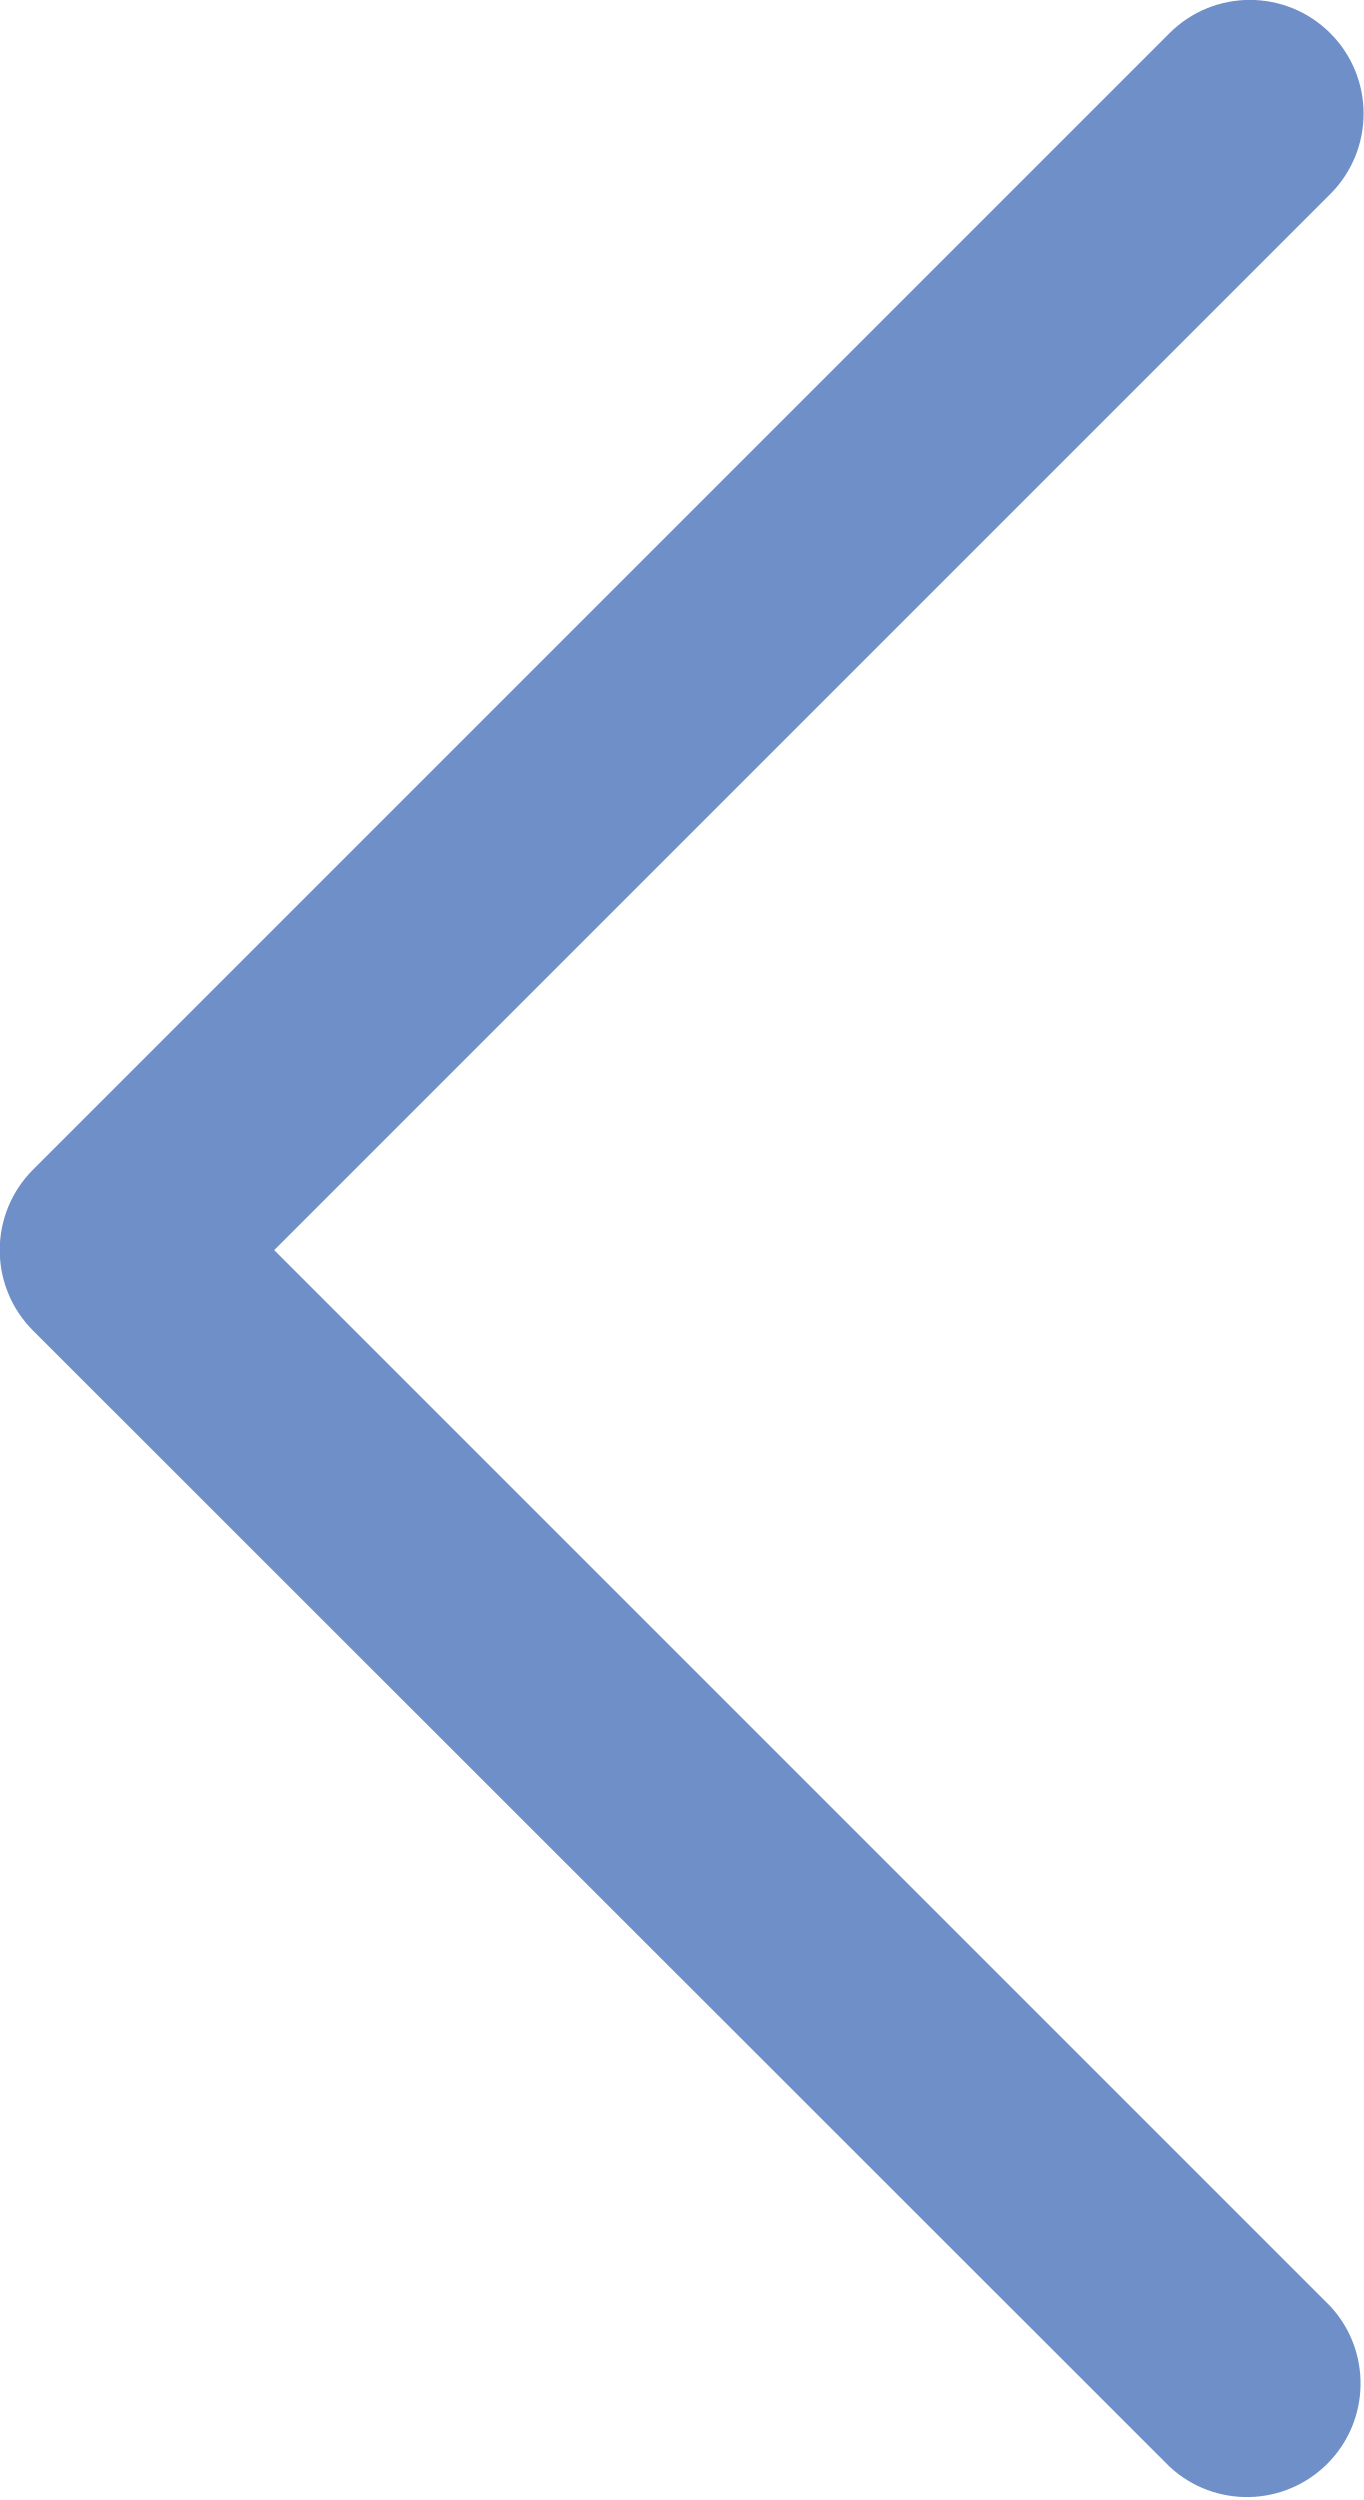
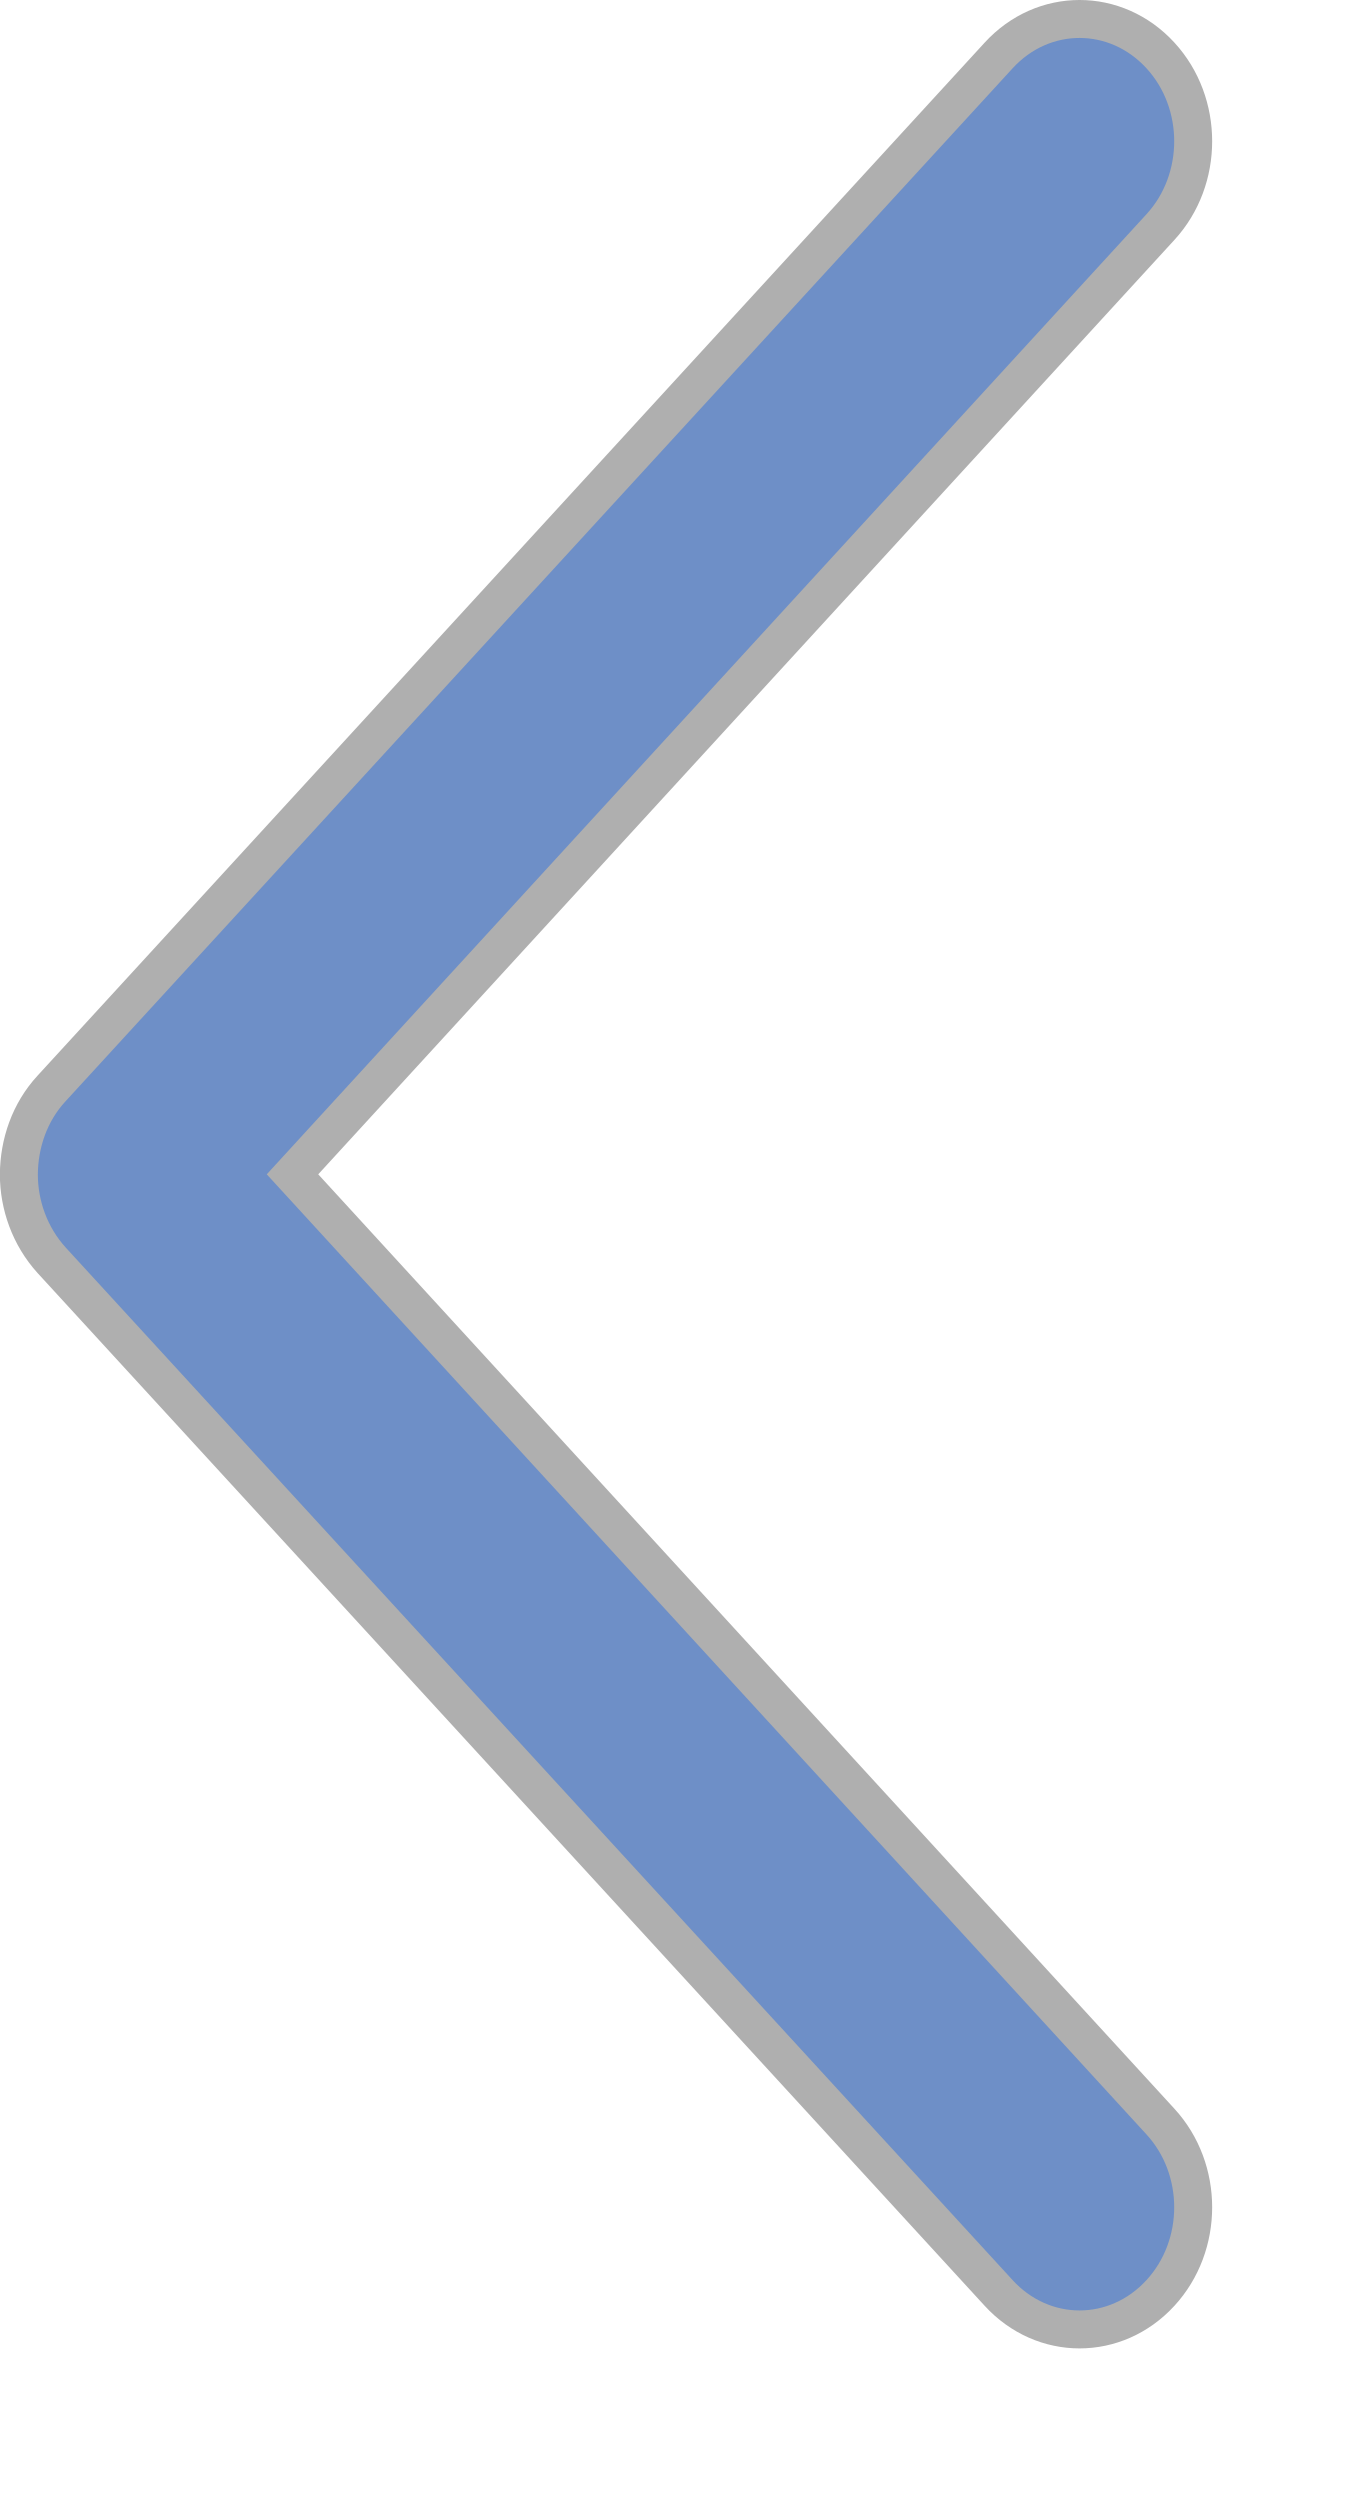
- <svg xmlns="http://www.w3.org/2000/svg" width="5.461" height="10.011" viewBox="0 0 5.461 10.011">
-   <g id="Group_15765" data-name="Group 15765" transform="translate(7.73 -1.994) rotate(90)">
-     <g id="Group_15761" data-name="Group 15761" transform="translate(0 0)">
-       <path id="Path_3361" data-name="Path 3361" d="M5.006,5.461a.454.454,0,0,1-.322-.133L.133.777A.455.455,0,0,1,.777.133L5.006,4.362,9.235.133a.455.455,0,0,1,.643.643L5.328,5.328A.454.454,0,0,1,5.006,5.461Z" transform="translate(1.994 2.27)" fill="#6E8FC7" />
-     </g>
-   </g>
+ <svg xmlns="http://www.w3.org/2000/svg" width="6" height="11" viewBox="0 0 6 11" fill="none">
+   <path d="M5.106 9.335C5.298 9.544 5.298 9.88 5.106 10.089C4.91 10.303 4.59 10.303 4.394 10.089L0.227 5.545C0.131 5.439 0.083 5.302 0.083 5.167C0.084 5.031 0.13 4.894 0.227 4.789L4.394 0.244C4.59 0.03 4.91 0.03 5.106 0.244C5.298 0.453 5.298 0.79 5.106 0.999L1.287 5.167L5.106 9.335Z" fill="#6E8FC7" stroke="#AFAFAF" stroke-width="0.167" />
</svg>
